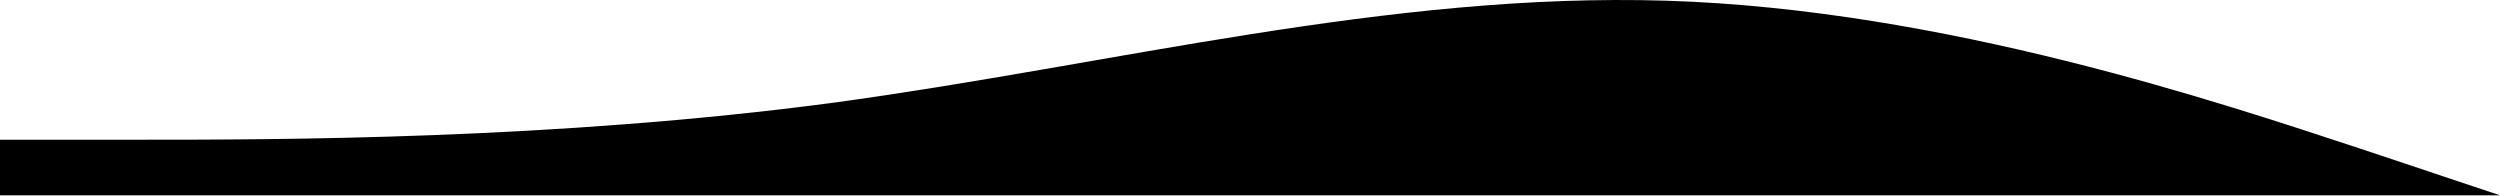
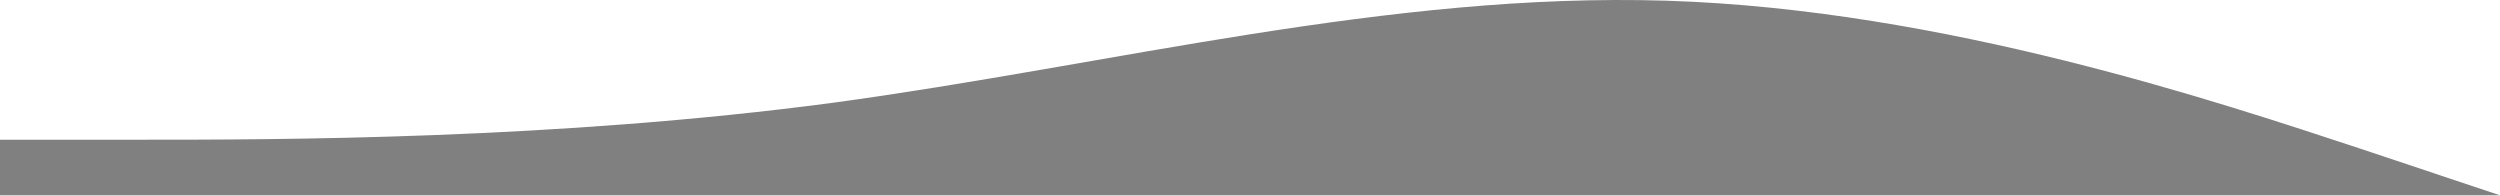
<svg xmlns="http://www.w3.org/2000/svg" viewBox="0 0 1280 100" version="1.1" id="svg4" width="1280" height="100">
  <defs id="defs8" />
-   <path fill="{{footer_settings.wave.color}}" fill-opacity="{{footer_settings.wave.opacity}}" d="m 0,71.533 h 71.111 c 71.111,0 213.333,0 355.556,-18.949 C 568.889,33.28 711.111,-4.084 853.333,0.364 995.556,4.812 1137.778,52.851 1208.889,76.248 L 1280,100 v 0 h -71.111 c -71.111,0 -213.333,0 -355.556,0 -142.222,0 -284.444,0 -426.667,0 -142.222,0 -284.444,0 -355.556,0 H 0 Z" id="path2" style="stroke-width:0.645" />
+   <path fill="{{footer_settings.wave.color}}" fill-opacity="{{footer_settings.wave.opacity}}" d="m 0,71.533 h 71.111 c 71.111,0 213.333,0 355.556,-18.949 C 568.889,33.28 711.111,-4.084 853.333,0.364 995.556,4.812 1137.778,52.851 1208.889,76.248 L 1280,100 v 0 h -71.111 c -71.111,0 -213.333,0 -355.556,0 -142.222,0 -284.444,0 -426.667,0 -142.222,0 -284.444,0 -355.556,0 H 0 Z" id="path2" style="stroke-width:0.645;fill:#808080" />
+ 


/&gt;
</svg>
